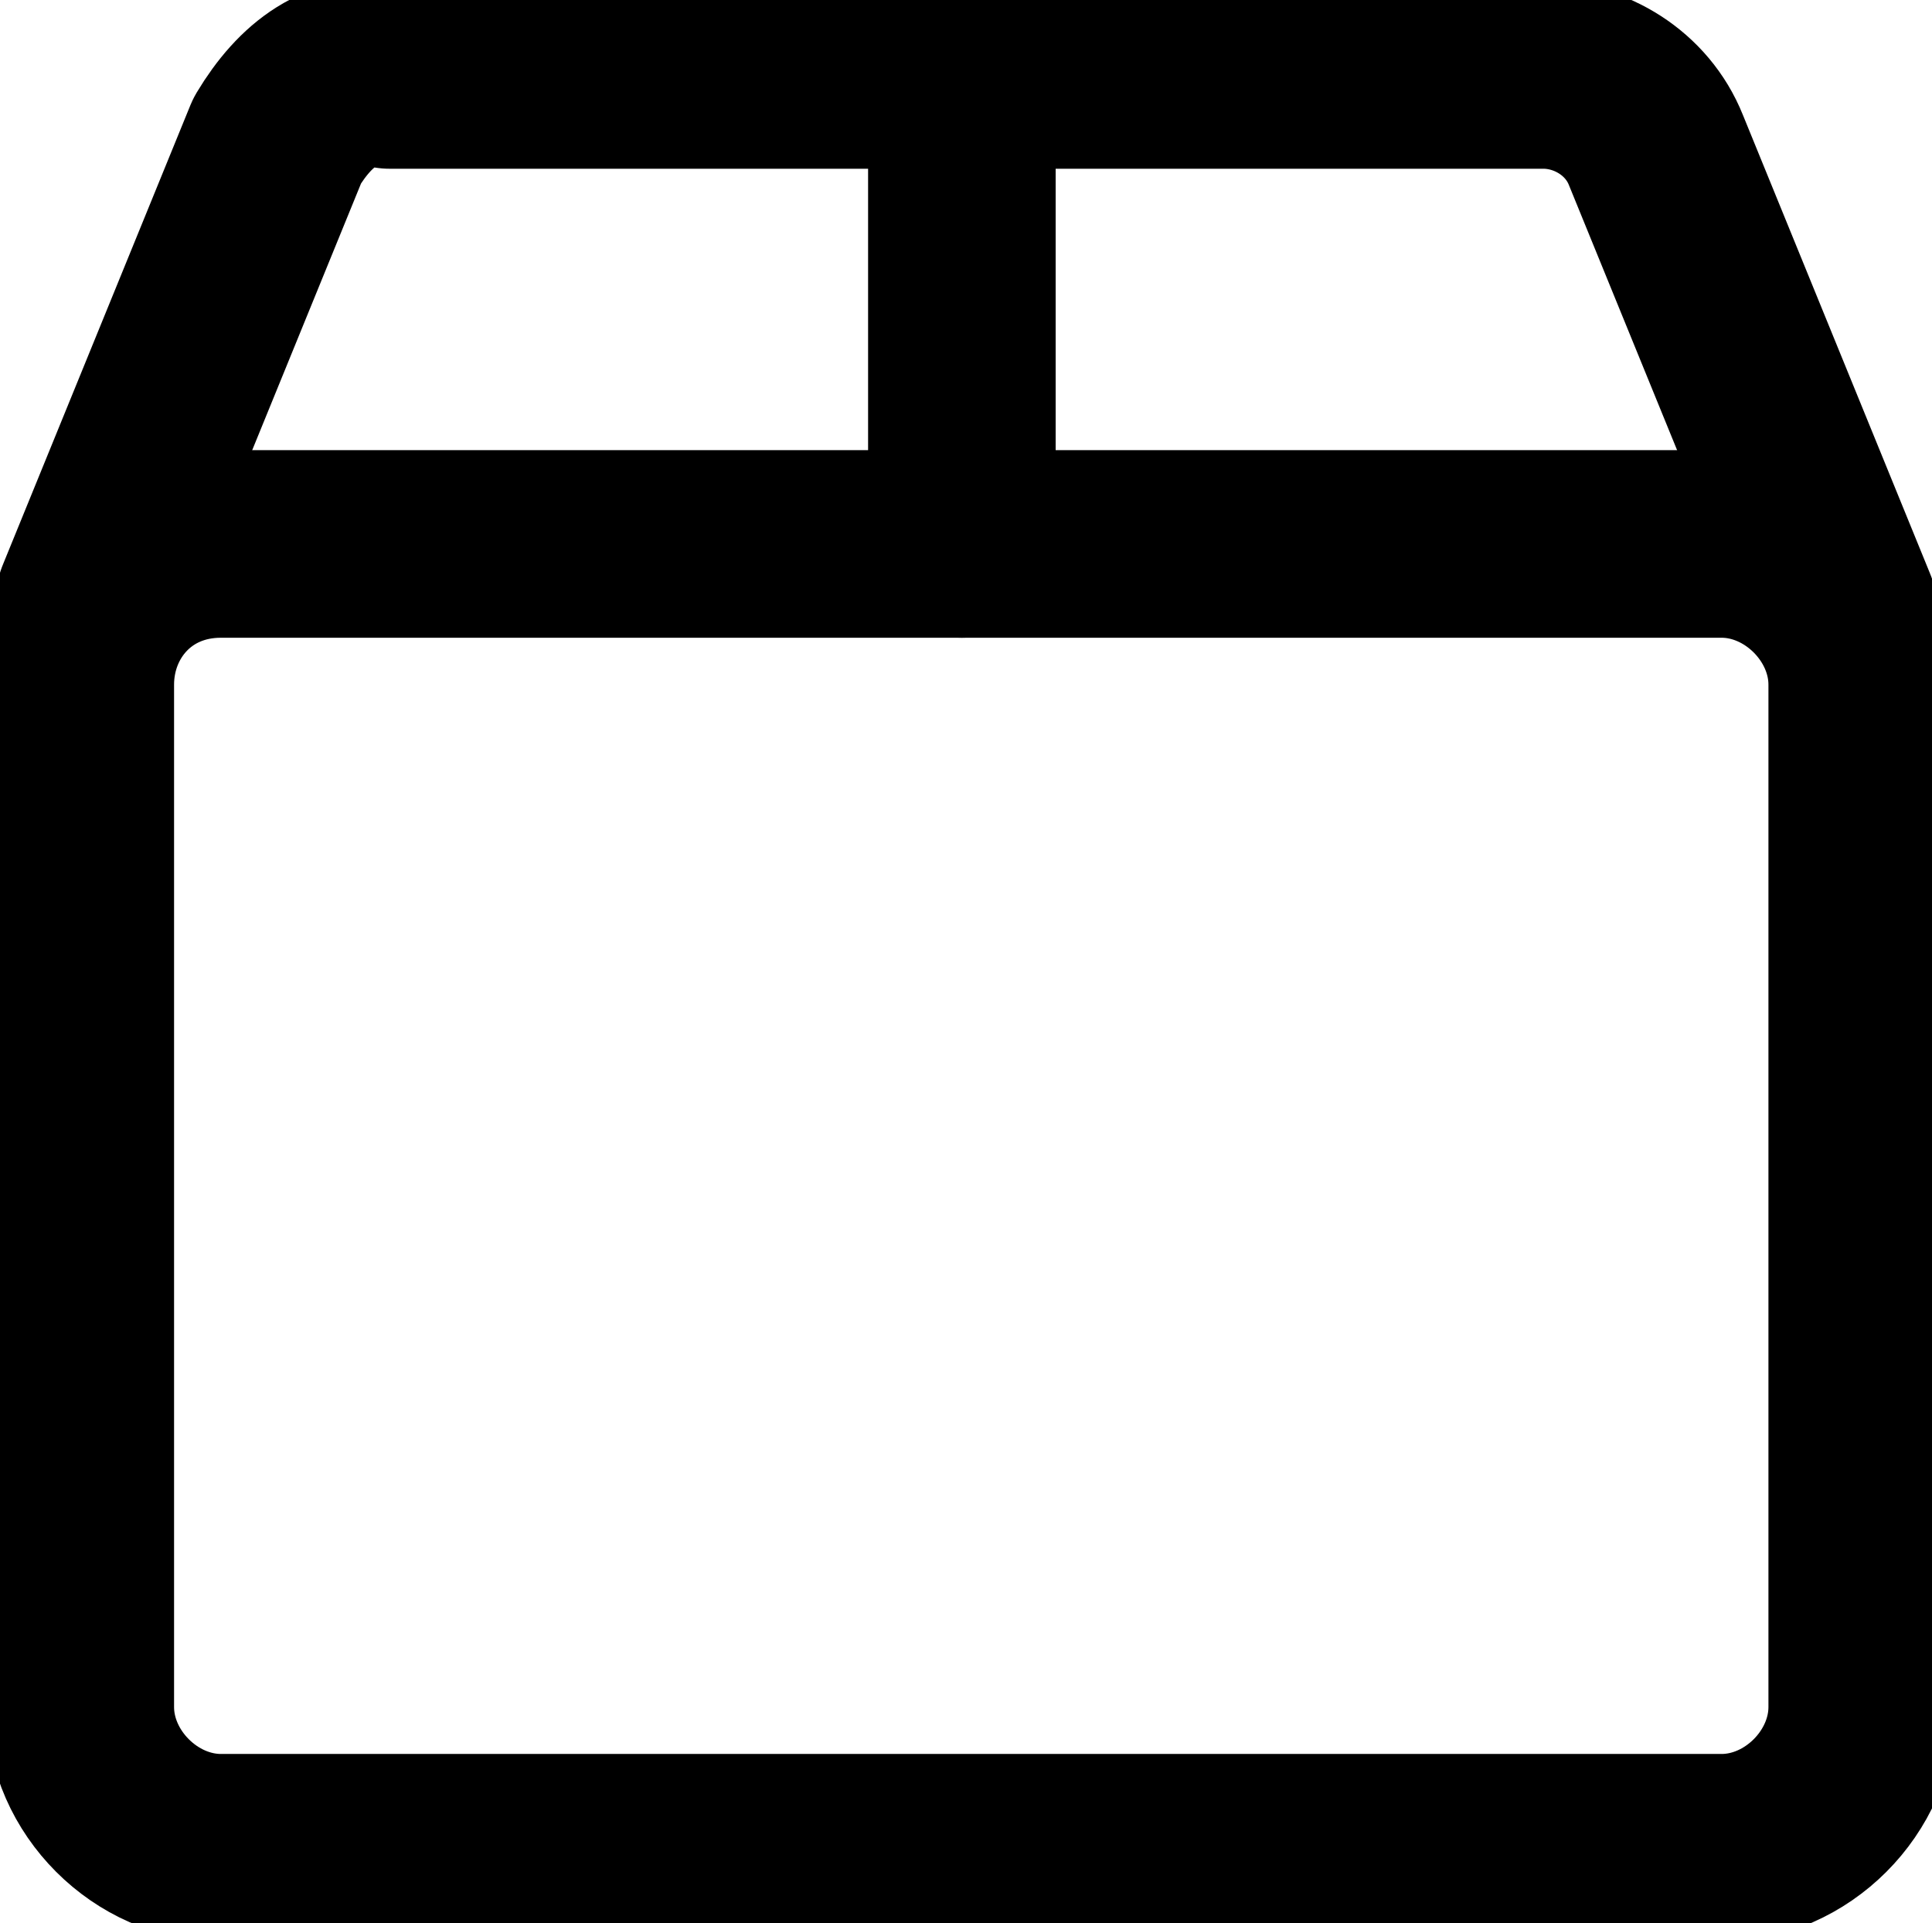
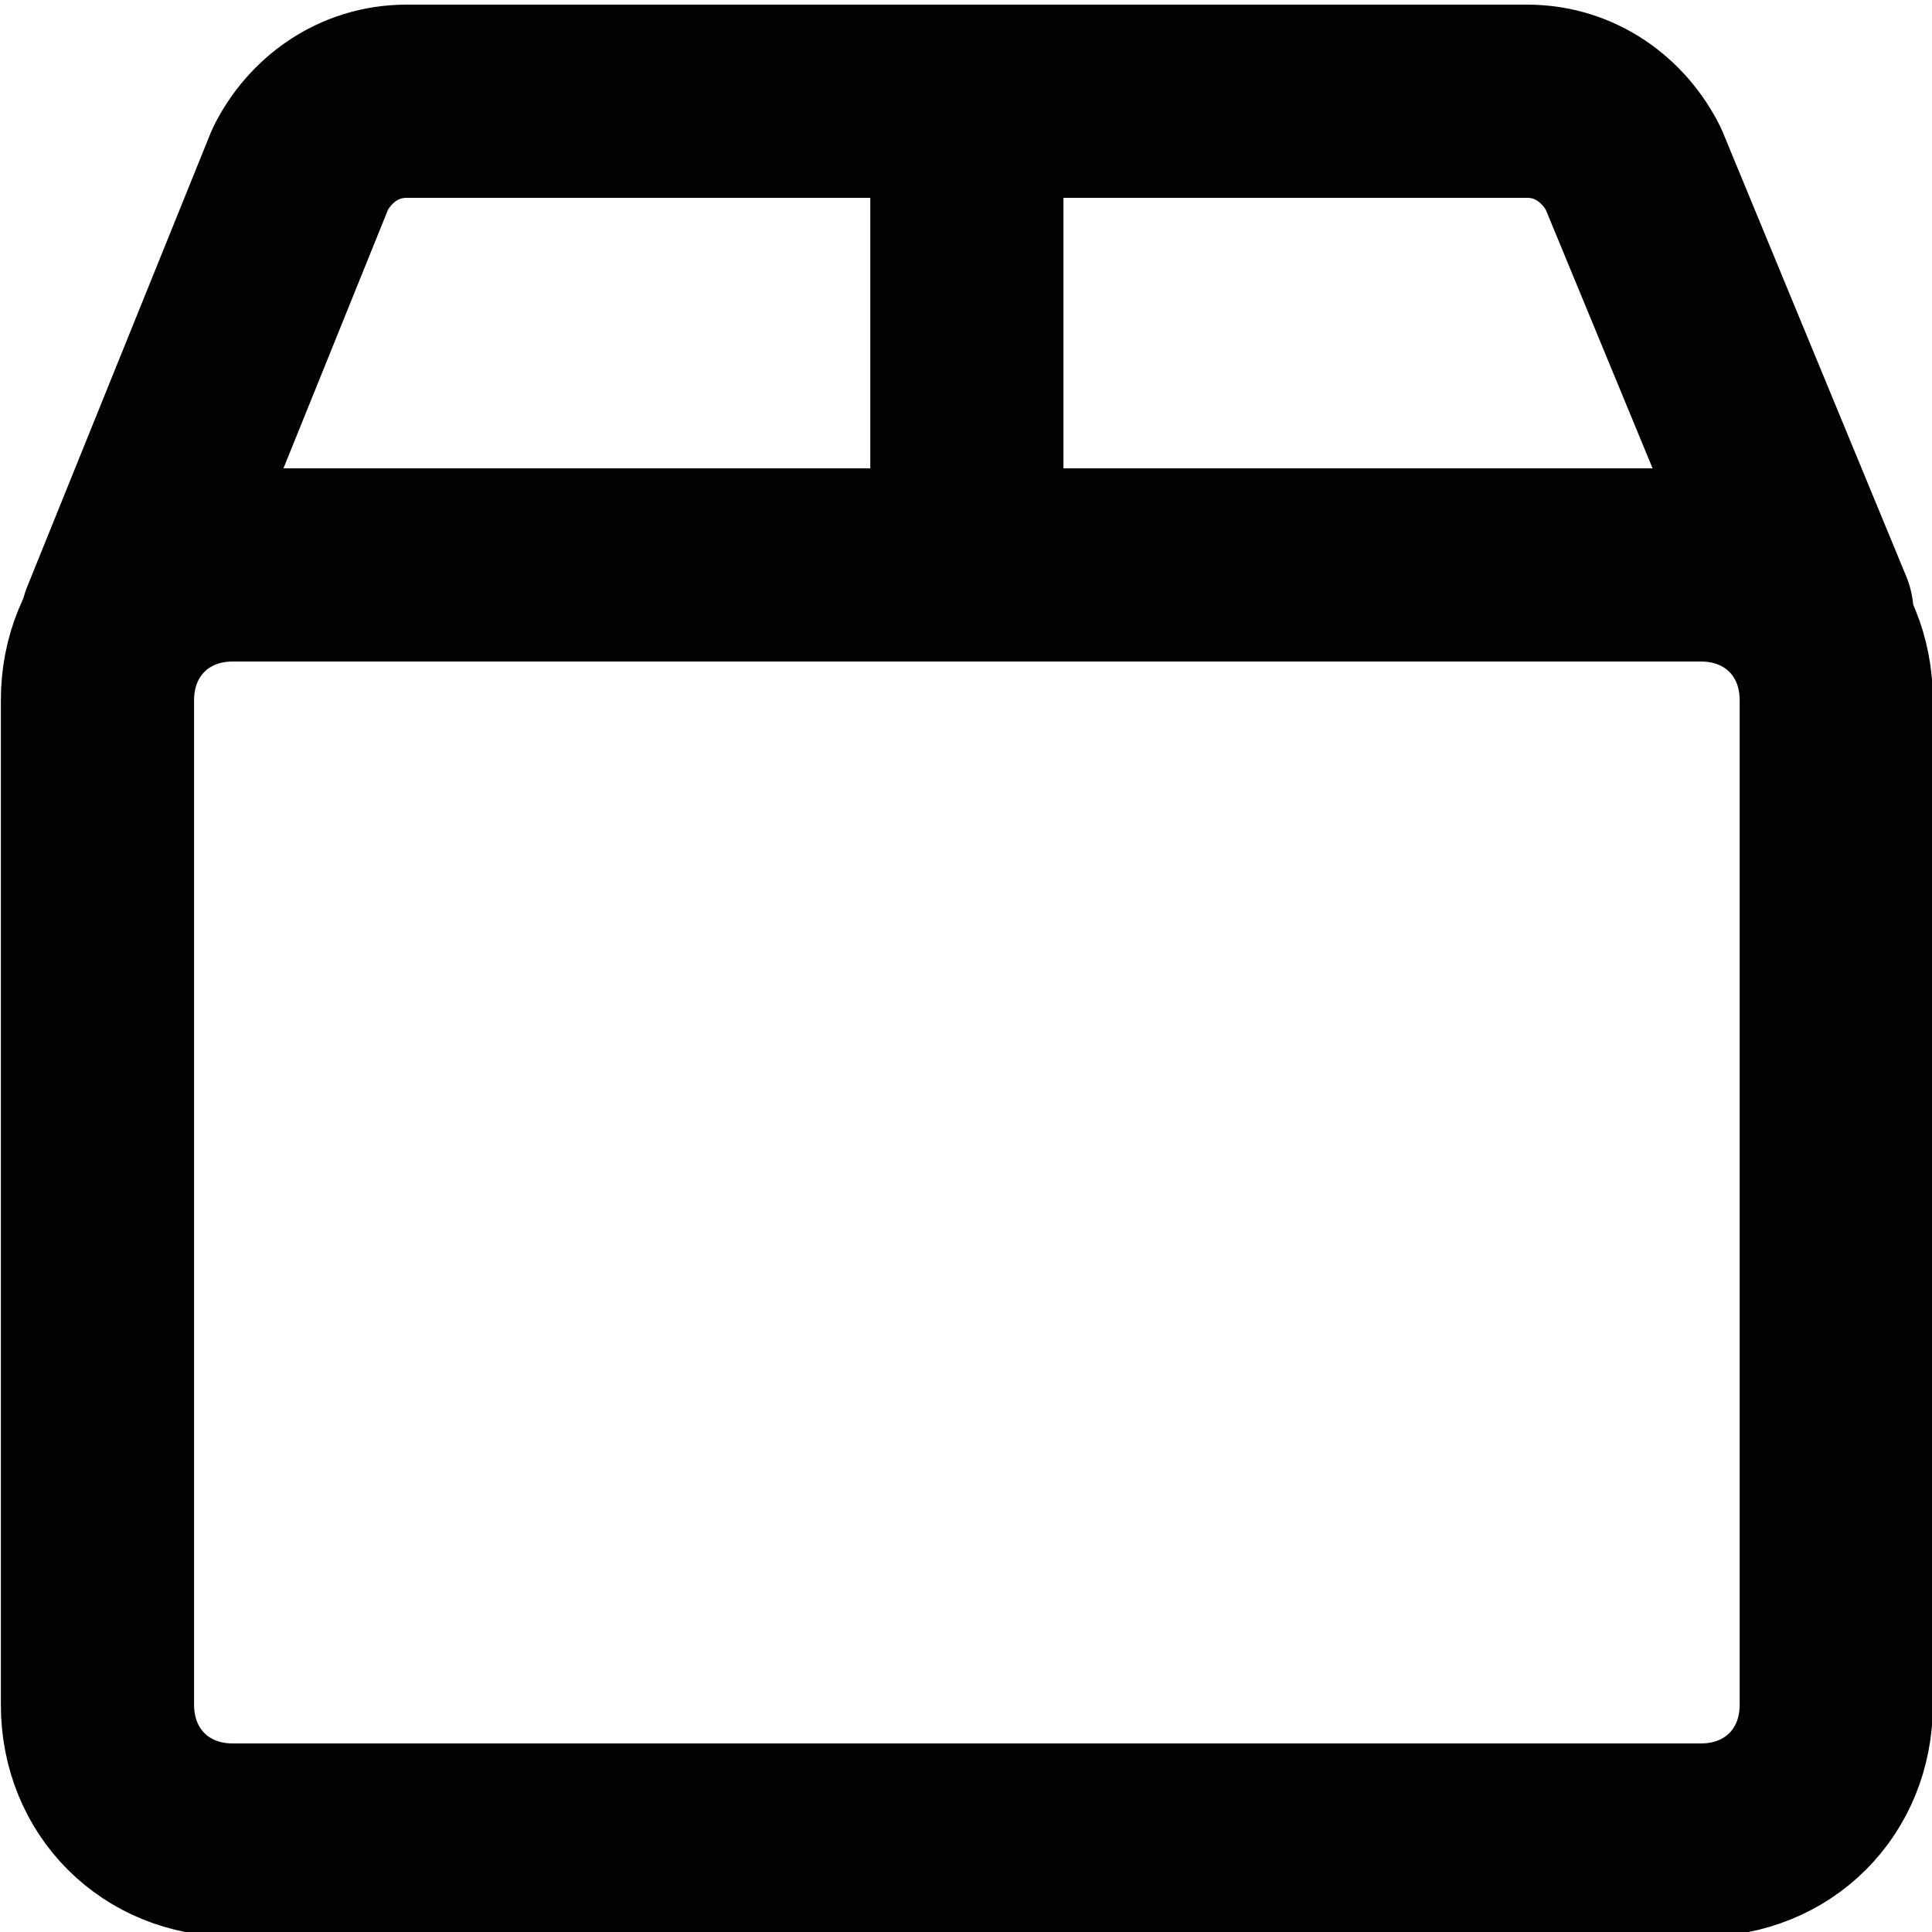
- <svg xmlns="http://www.w3.org/2000/svg" version="1.1" id="Layer_1" x="0" y="0" viewBox="0 0 20.6 20.5" xml:space="preserve">
-   <style>.product-st0{fill:none;stroke:currentColor;stroke-width:2;stroke-linecap:round;stroke-linejoin:round}</style>
-   <g id="Product_Registration" transform="translate(.056 -.001)">
-     <path id="Rectangle_1" class="product-st0" d="M2.3 5.8h16c.8 0 1.5.7 1.5 1.5v10.9c0 .8-.7 1.5-1.5 1.5h-16c-.8 0-1.5-.7-1.5-1.5V7.3c0-.8.6-1.5 1.5-1.5z" />
-     <path id="Path_328" class="product-st0" d="M.9 6.4l2-4.9c.3-.5.7-.8 1.2-.7h12.3c.5 0 1 .3 1.2.8l2 4.9" />
-     <path id="Line_2" class="product-st0" d="M10.2 5.8v-5" />
+ <svg xmlns="http://www.w3.org/2000/svg" version="1.1" id="Слой_1" x="0px" y="0px" viewBox="0 0 20 20" style="enable-background:new 0 0 20 20;" xml:space="preserve">
+   <style type="text/css">
+ 	.st0{fill:none;stroke:#020203;stroke-width:2;stroke-linecap:round;stroke-linejoin:round;}
+ </style>
+   <g id="Product_Registration" transform="translate(701.709 490.248)">
+     <path id="Прямоугольник_1" class="st0" d="M-699.3-484.4h15.2c0.8,0,1.4,0.6,1.4,1.4v10.4c0,0.8-0.6,1.4-1.4,1.4   h-15.2c-0.8,0-1.4-0.6-1.4-1.4V-483C-700.7-483.8-700.1-484.4-699.3-484.4z" />
+     <path id="Контур_328" class="st0" d="M-700.5-483.8l1.9-4.7c0.2-0.4,0.6-0.7,1.1-0.7h11.6c0.5,0,0.9,0.3,1.1,0.7l1.9,4.6" />
+     <line id="Линия_2" class="st0" x1="-691.7" y1="-484.4" x2="-691.7" y2="-489.2" />
  </g>
</svg>
